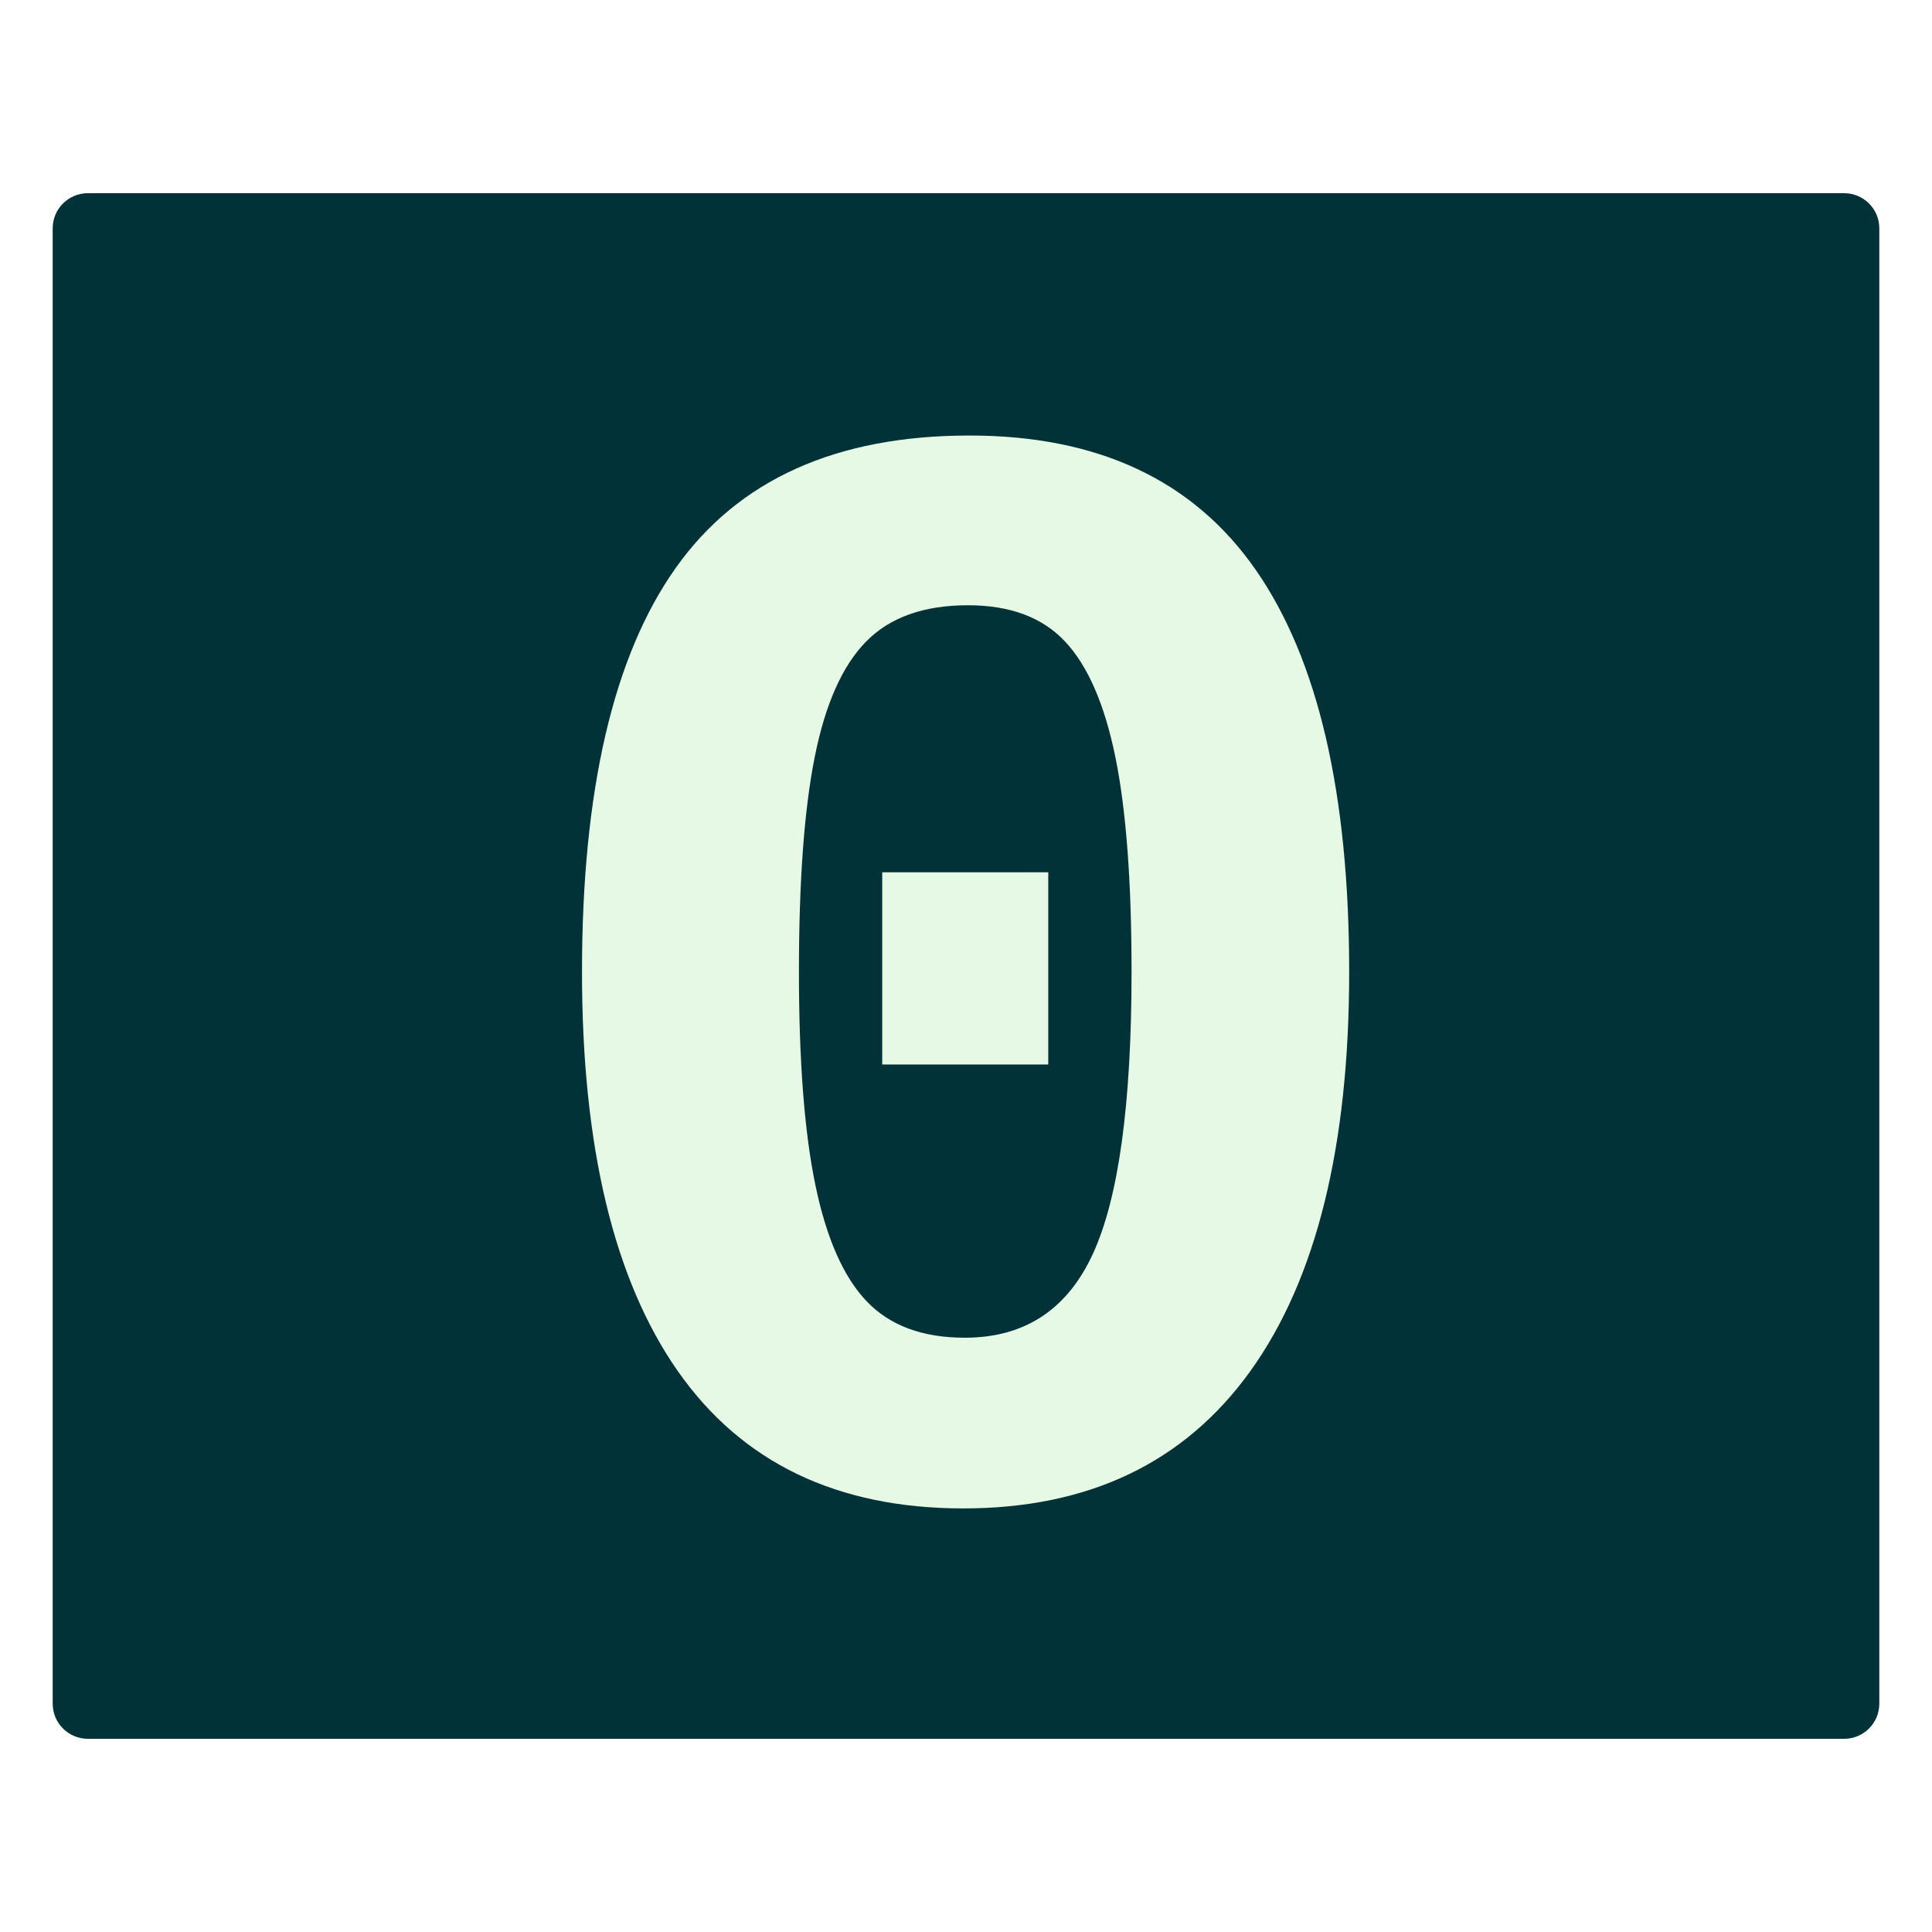
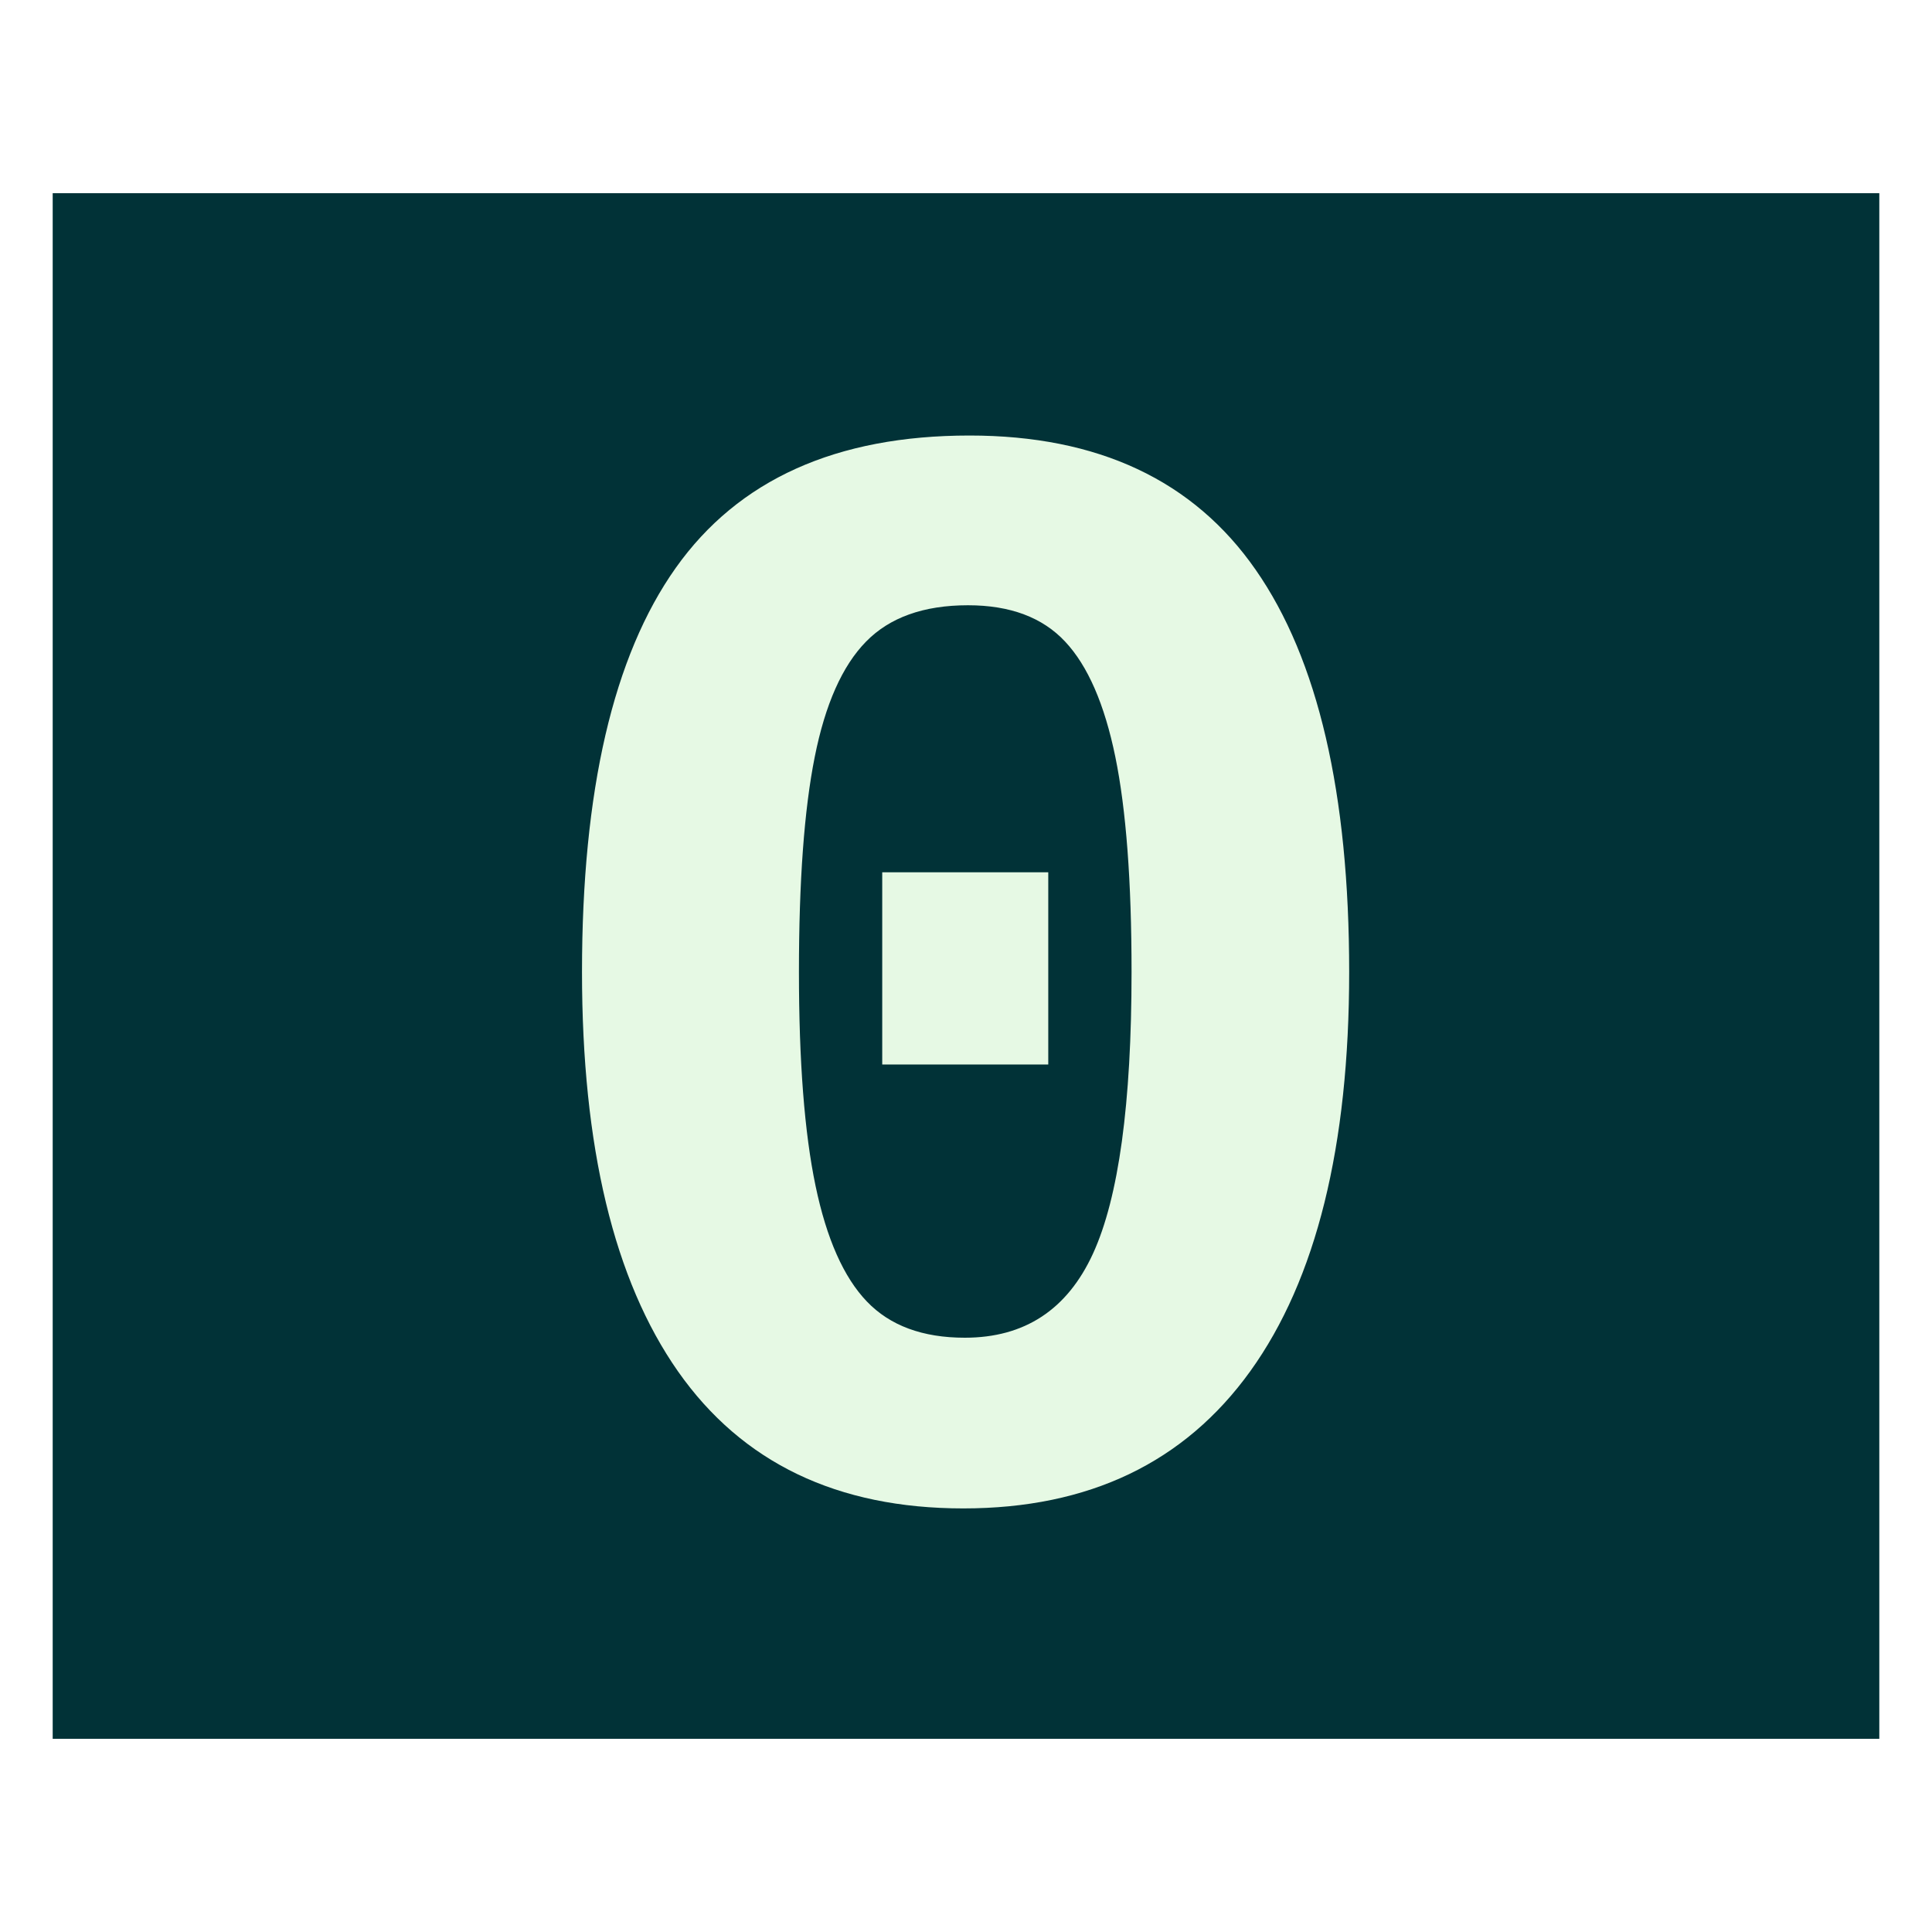
<svg xmlns="http://www.w3.org/2000/svg" viewBox="0 0 220 220" role="img" aria-label="The figure zero, on a solid pine redaction bar">
-   <rect x="6" y="22" width="208" height="176" rx="4" fill="#013237" />
+   <rect x="6" y="22" width="208" height="176" fill="#013237" />
  <text x="110.0" y="170" text-anchor="middle" font-family="IBM Plex Mono, 'Courier New', monospace" font-weight="700" font-size="180" fill="#E6F9E4" letter-spacing="-2">0</text>
</svg>
